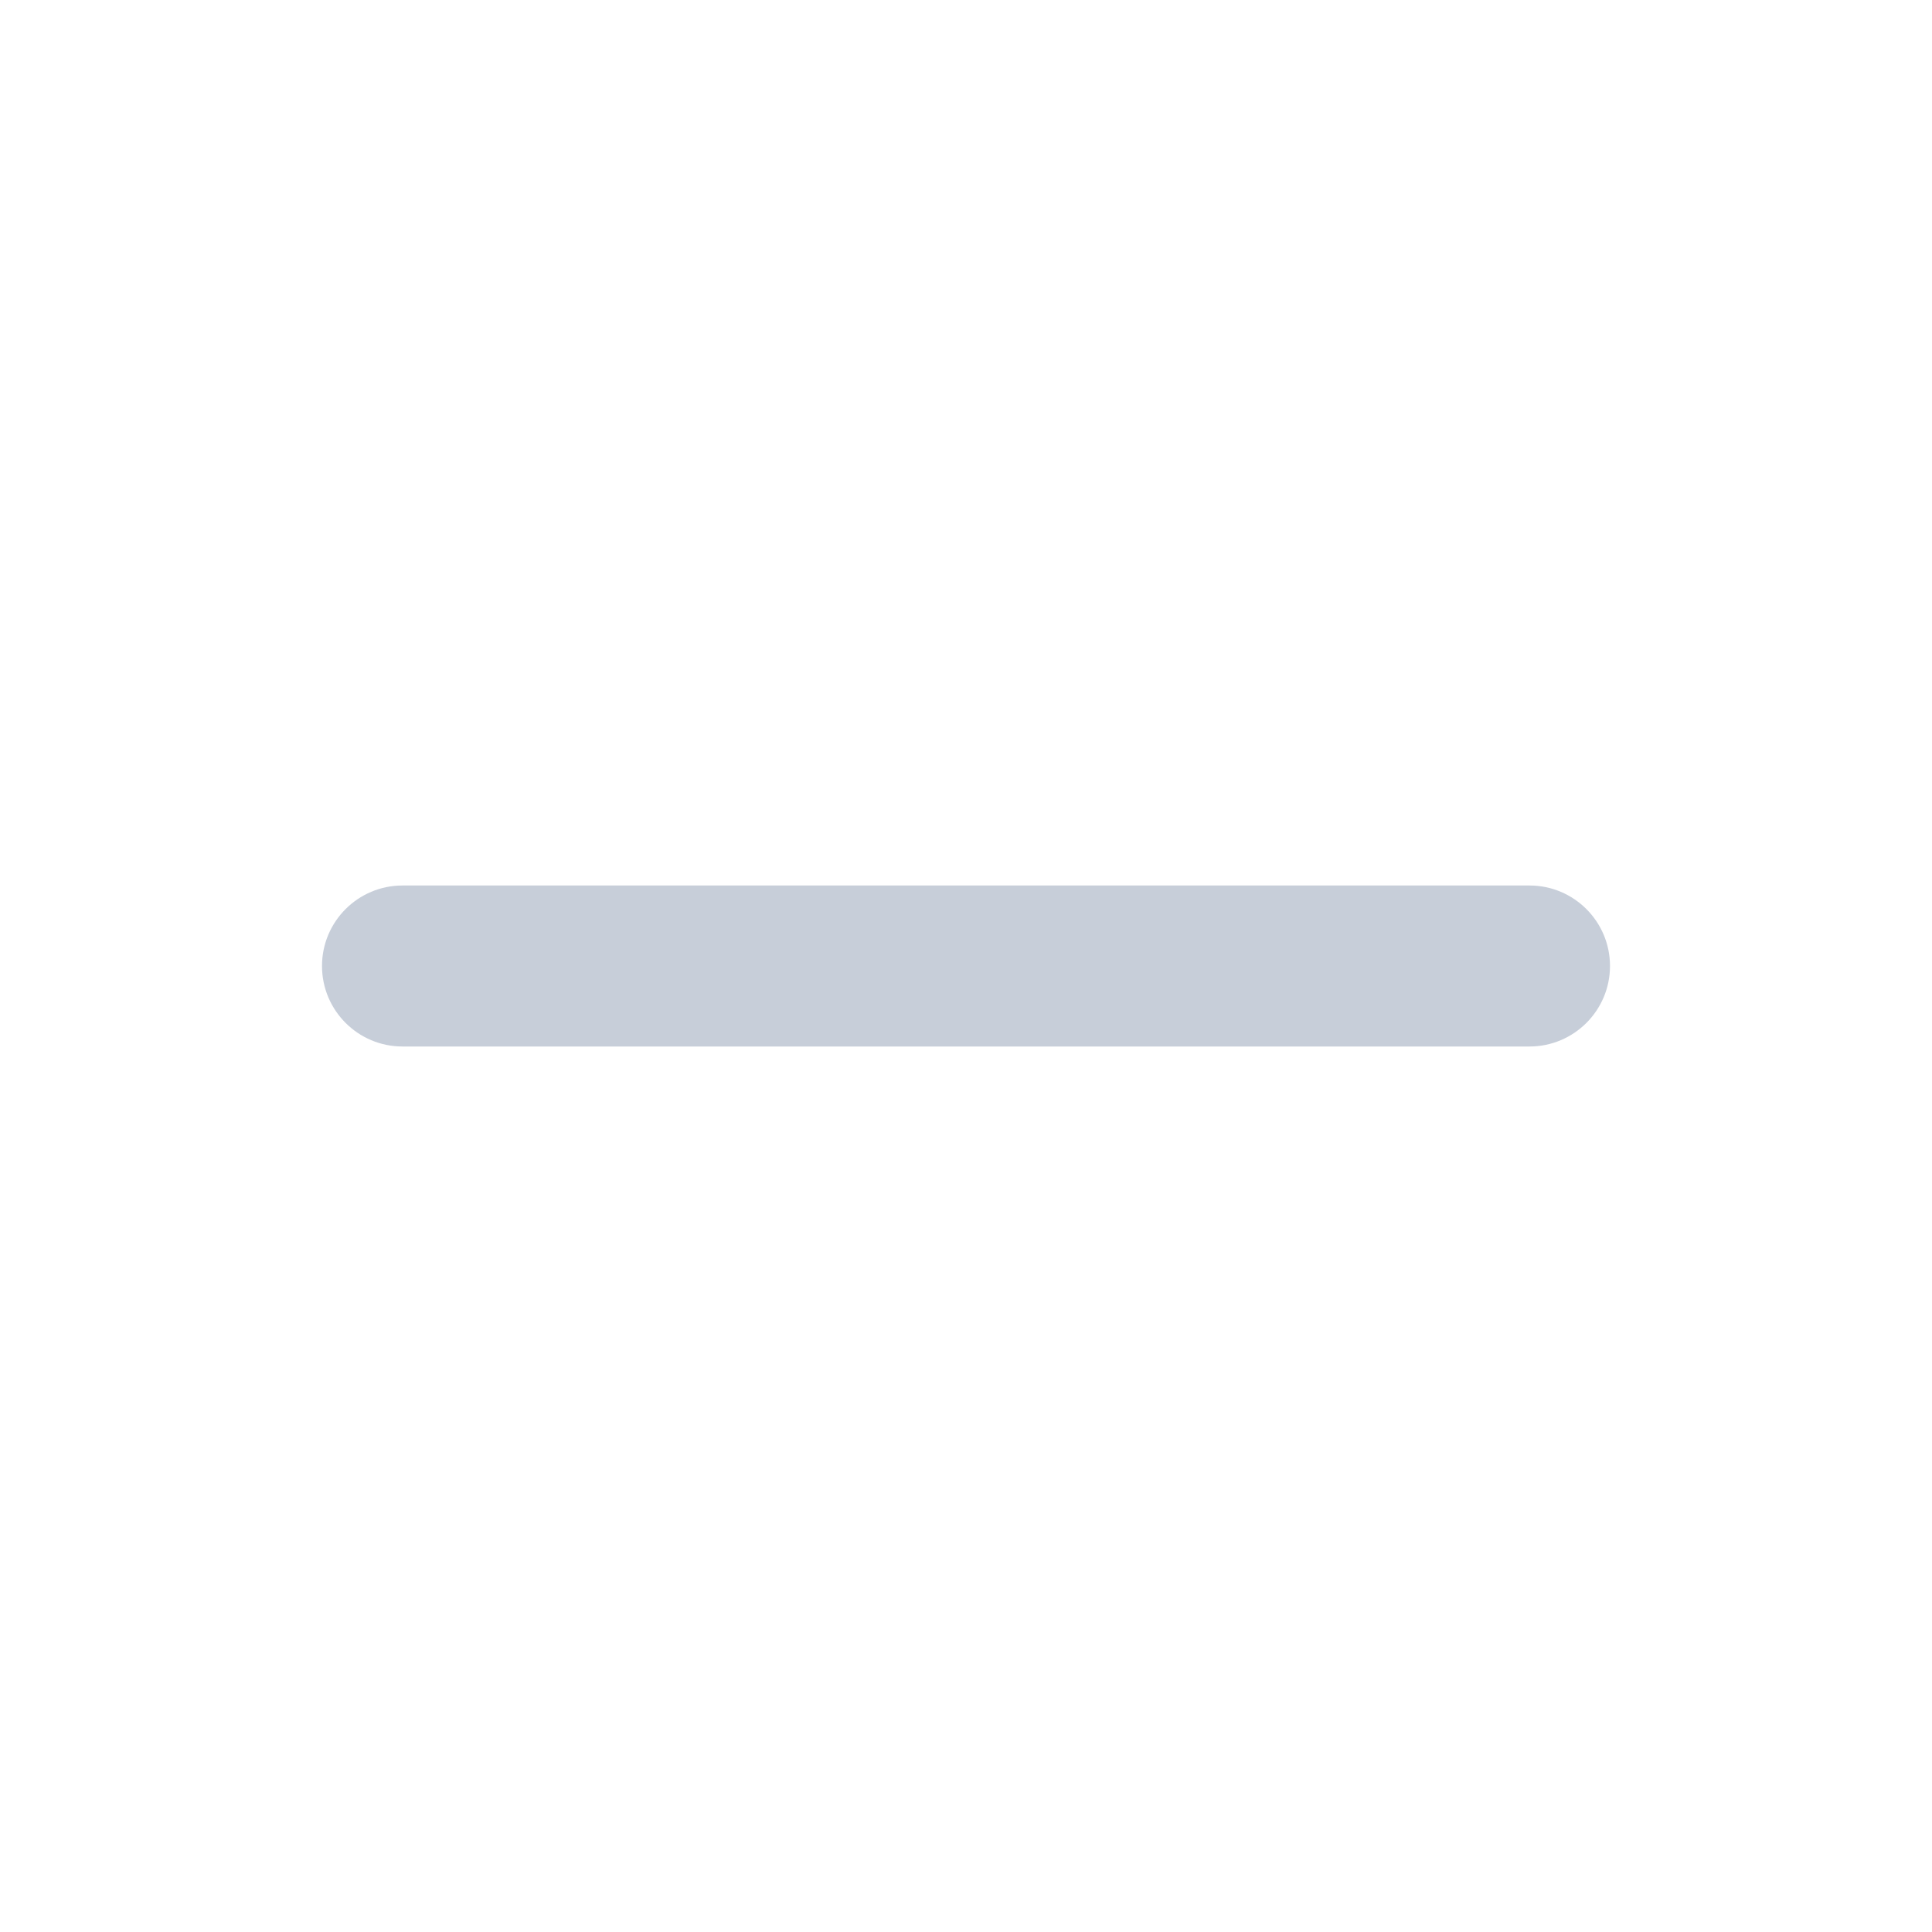
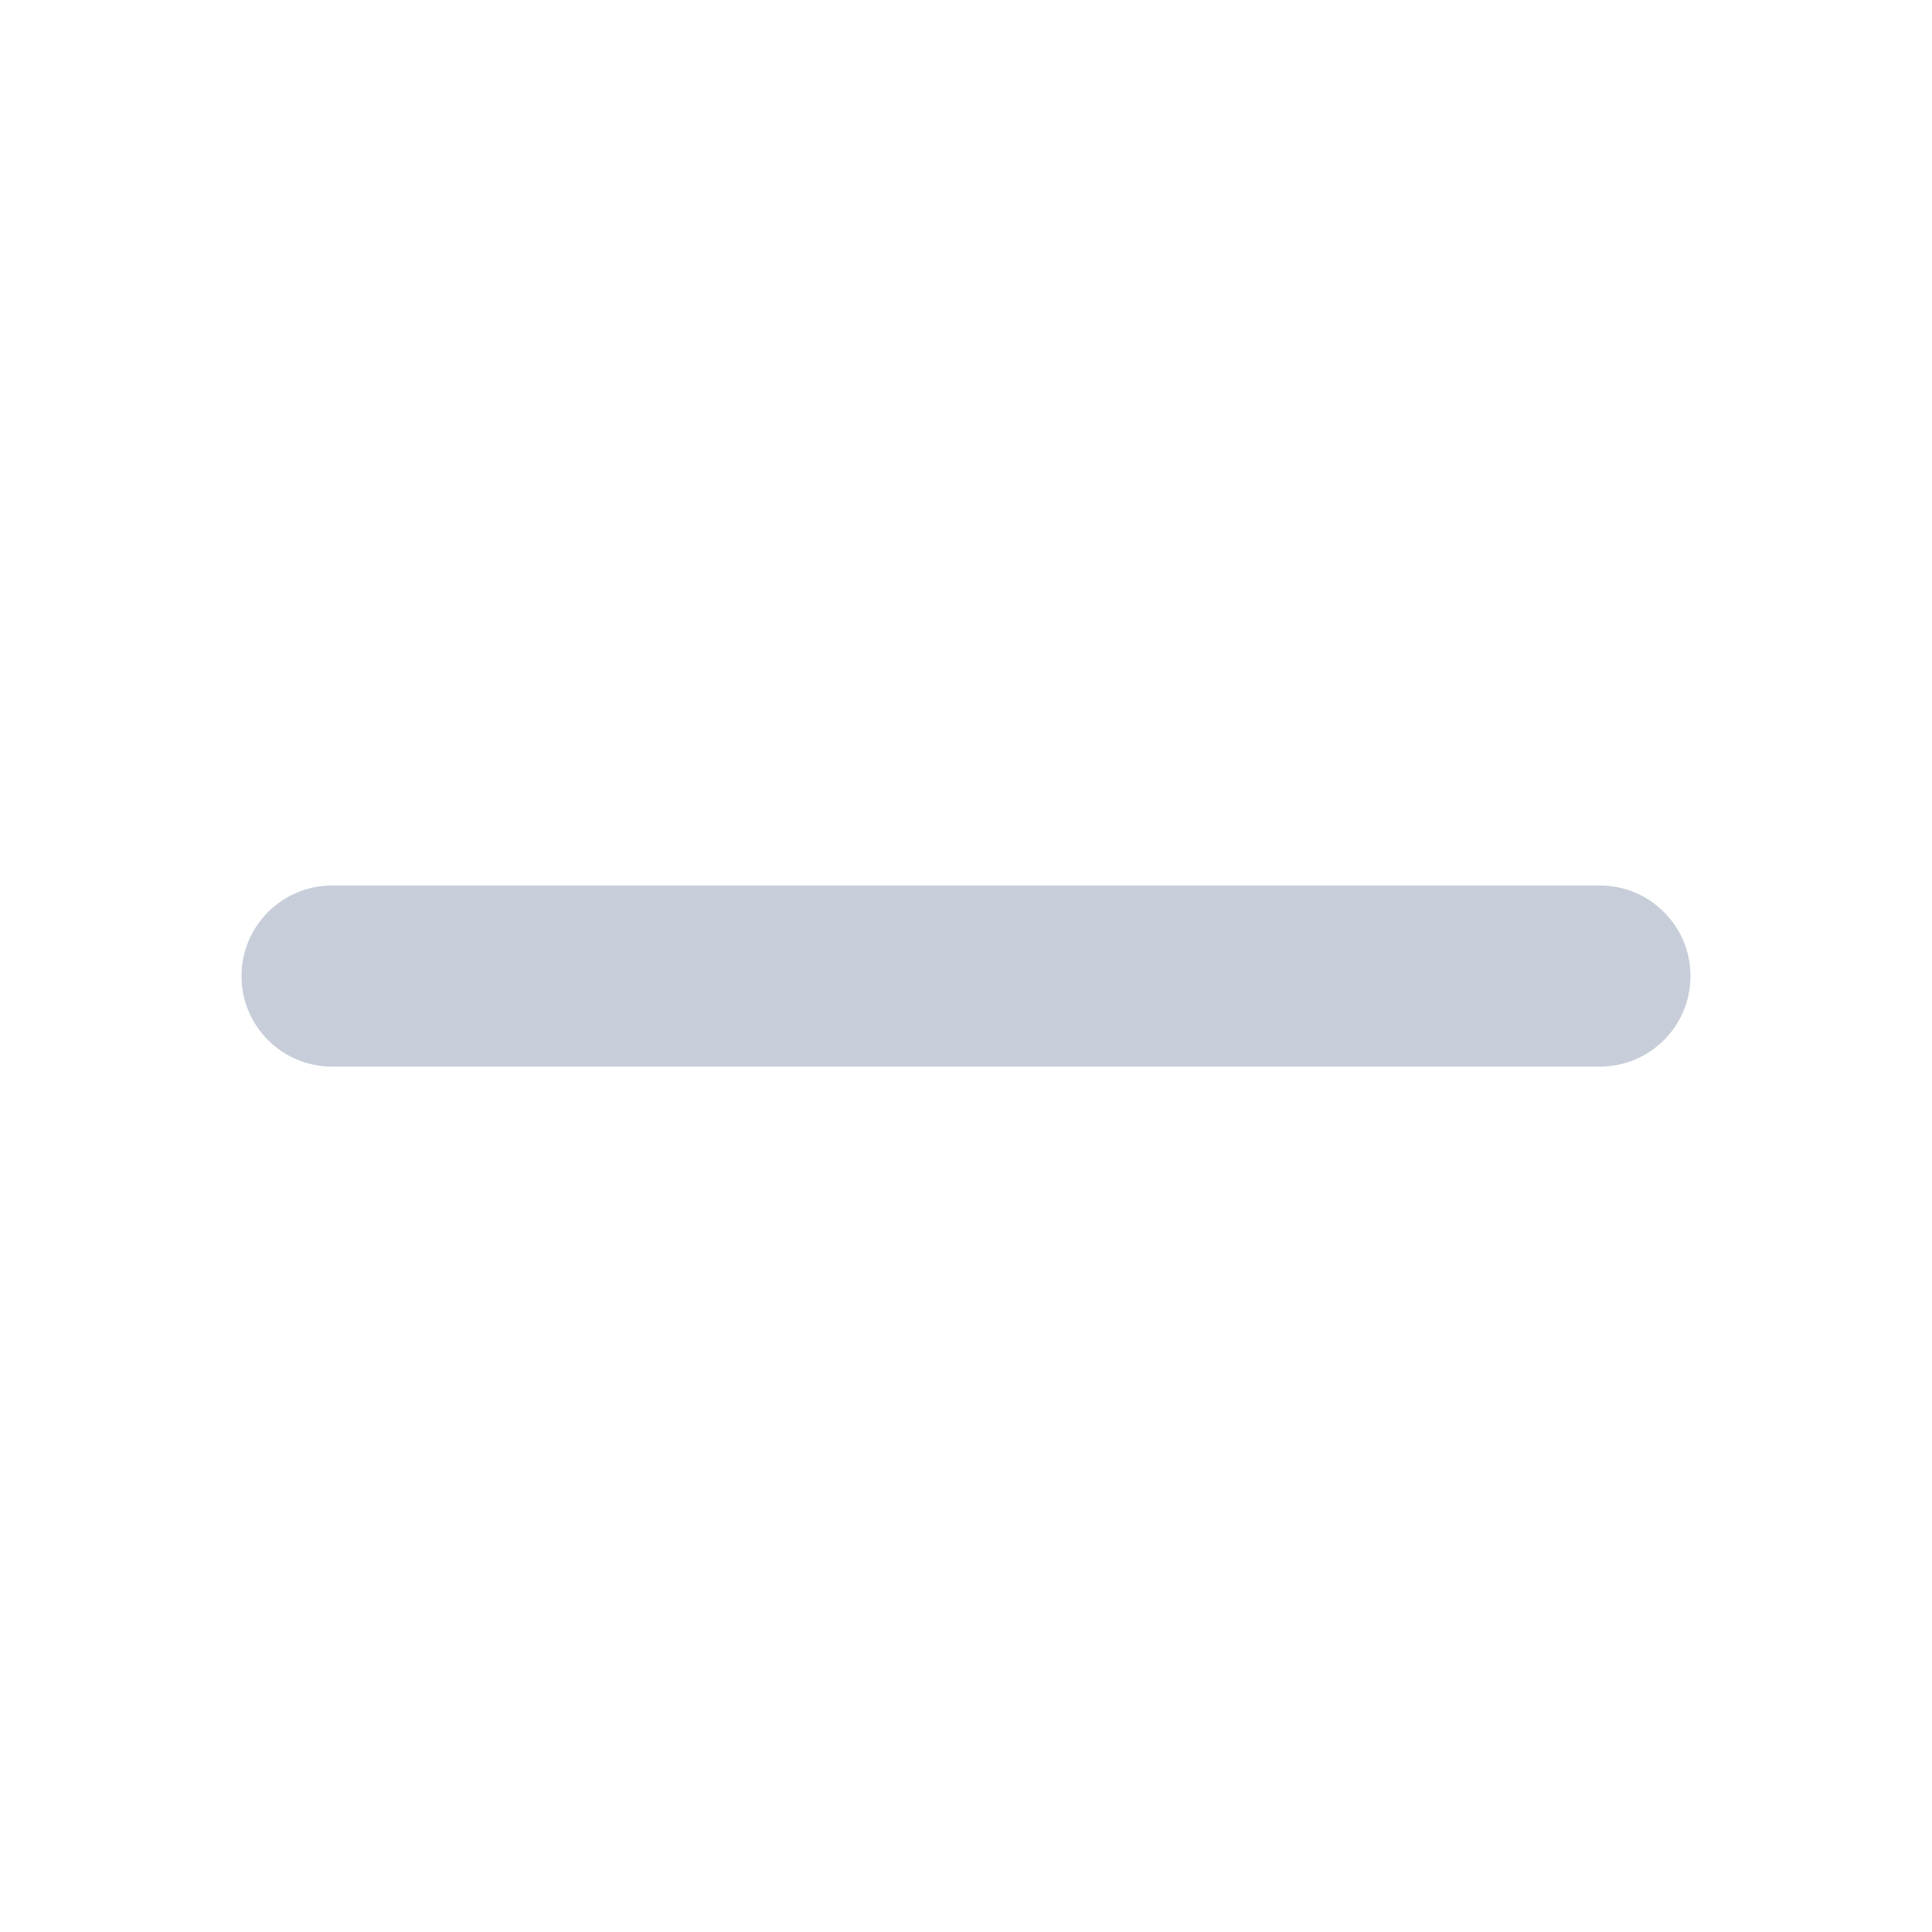
<svg xmlns="http://www.w3.org/2000/svg" width="24" height="24" viewBox="0 0 24 24" fill="none">
-   <path fill-rule="evenodd" clip-rule="evenodd" d="M4 12C4 11.448 4.448 11 5 11L19 11C19.552 11 20 11.448 20 12C20 12.552 19.552 13 19 13L5 13C4.448 13 4 12.552 4 12Z" fill="#C7CED9" />
+   <path fill-rule="evenodd" clip-rule="evenodd" d="M3 12.125C3 11.504 3.504 11 4.125 11L19.875 11C20.496 11 21 11.504 21 12.125C21 12.746 20.496 13.25 19.875 13.25L4.125 13.25C3.504 13.25 3 12.746 3 12.125Z" fill="#C7CED9" />
</svg>
